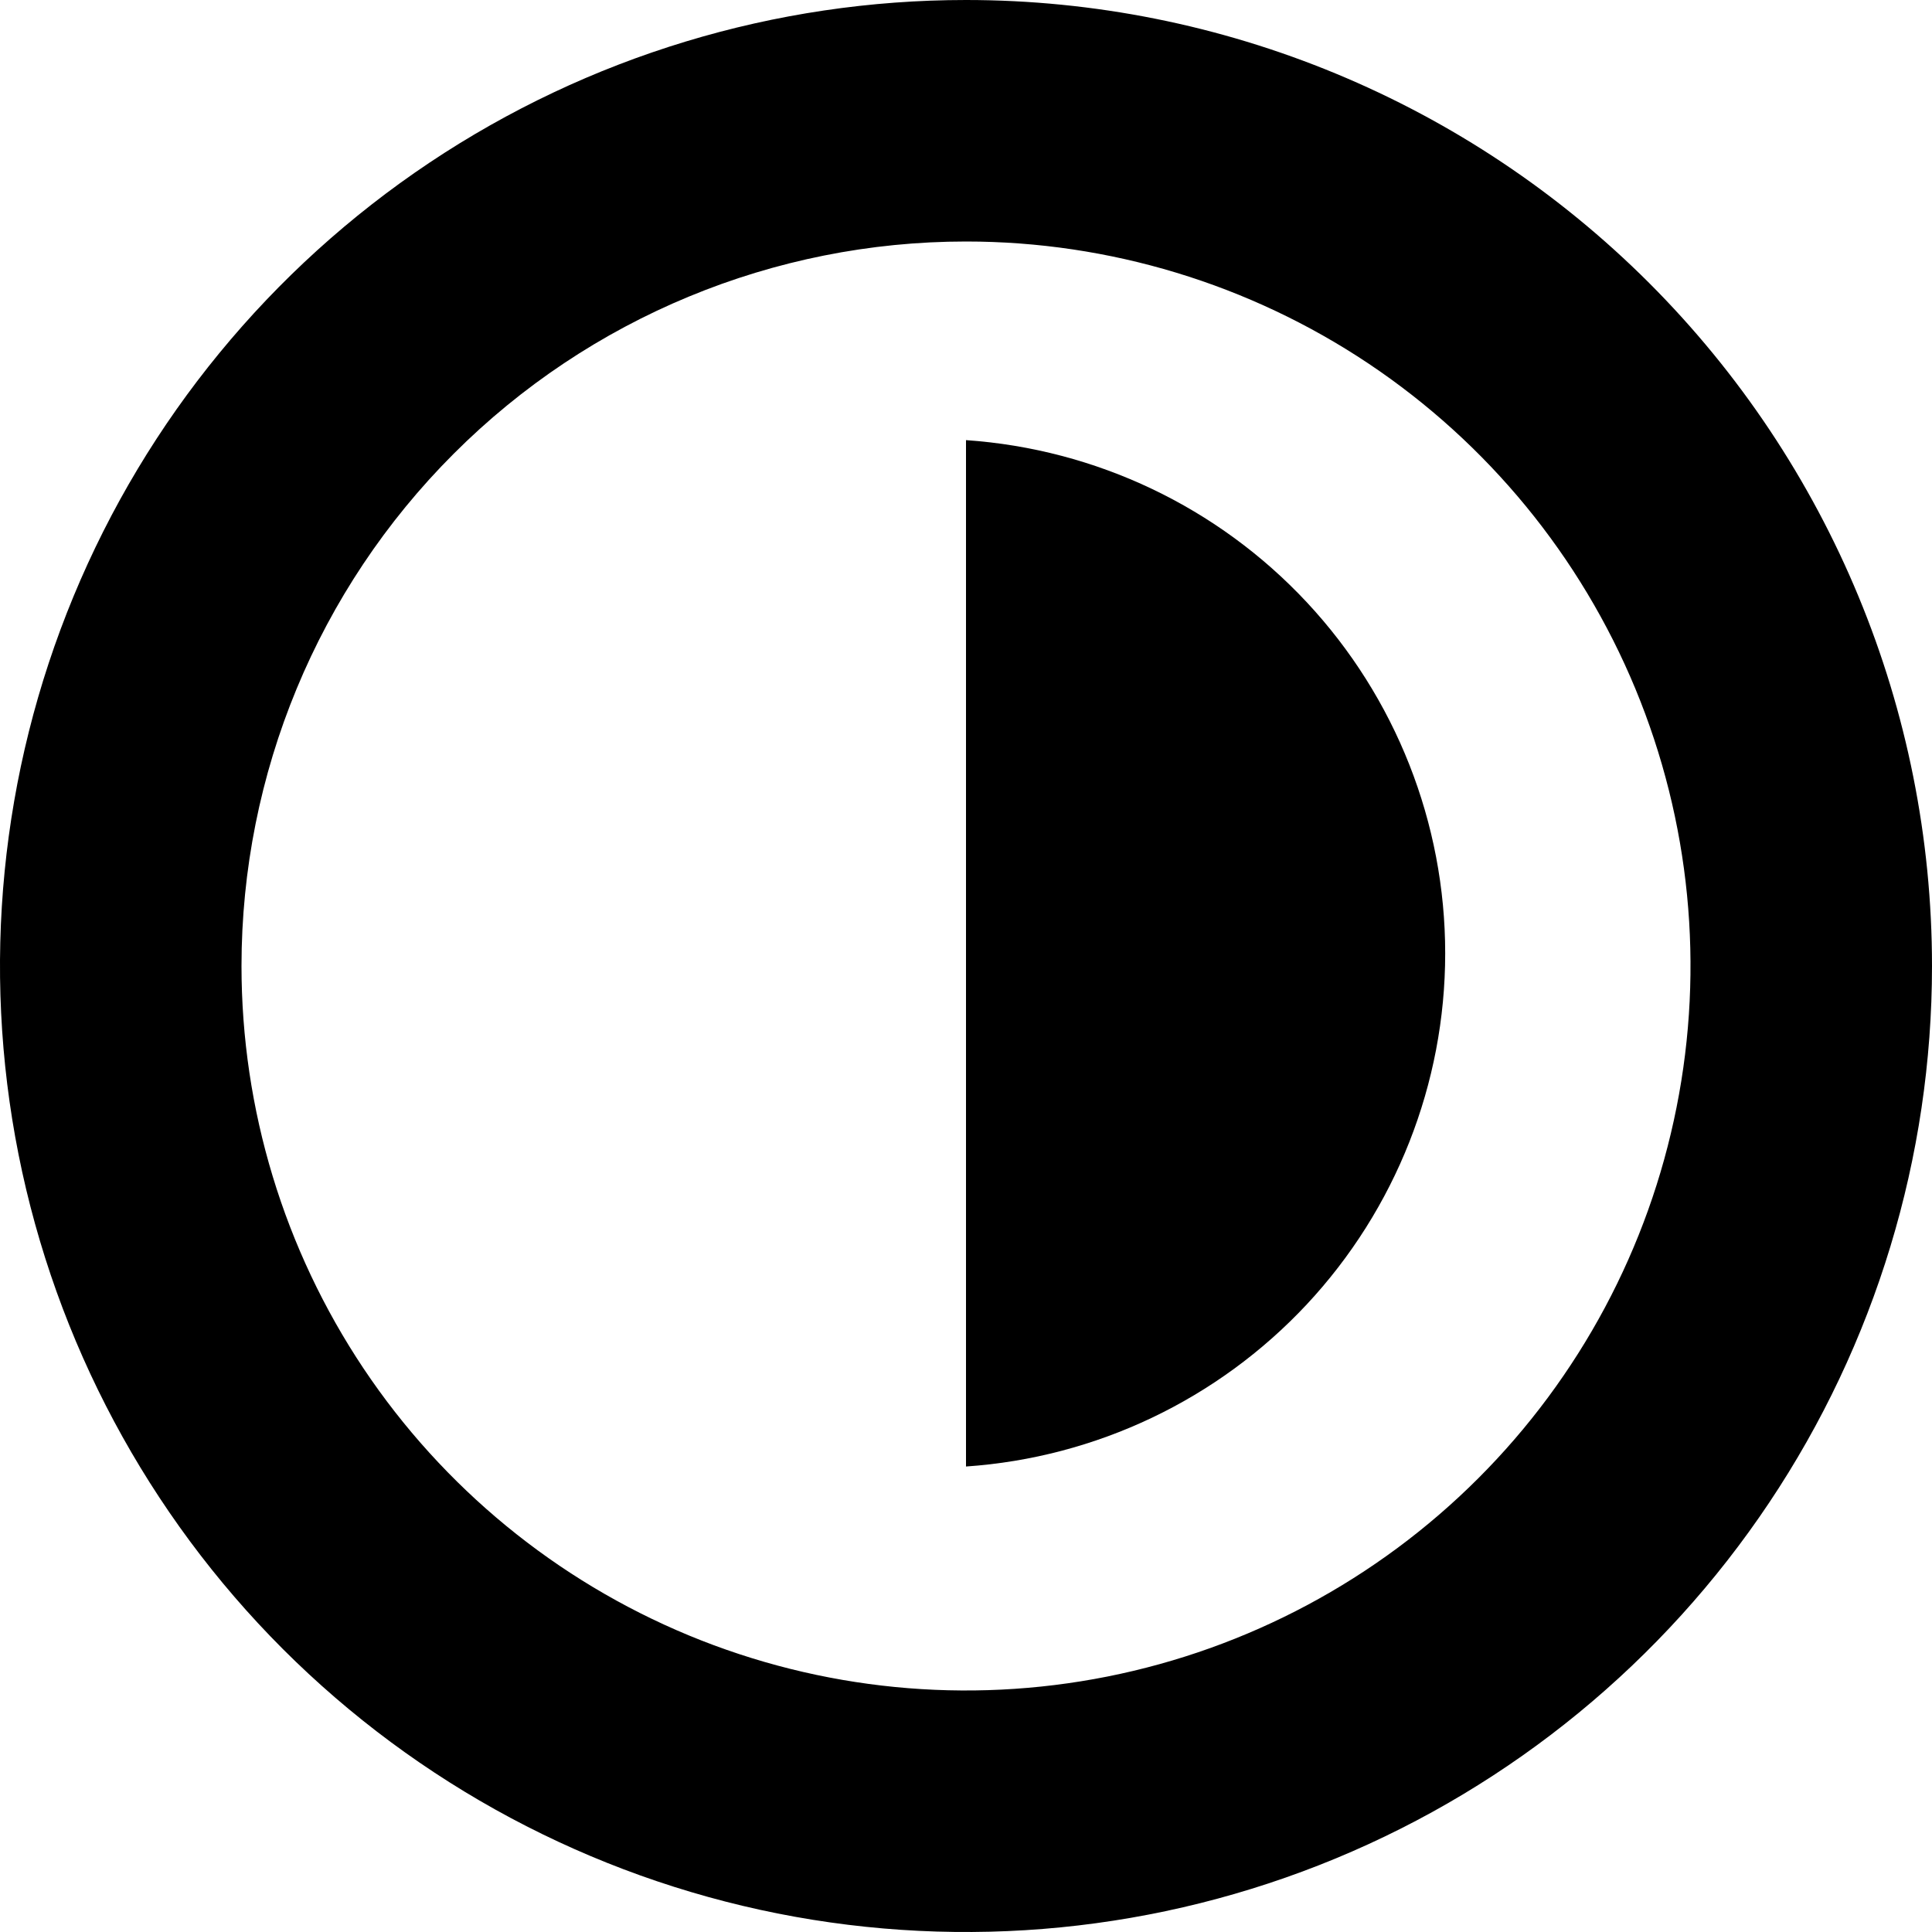
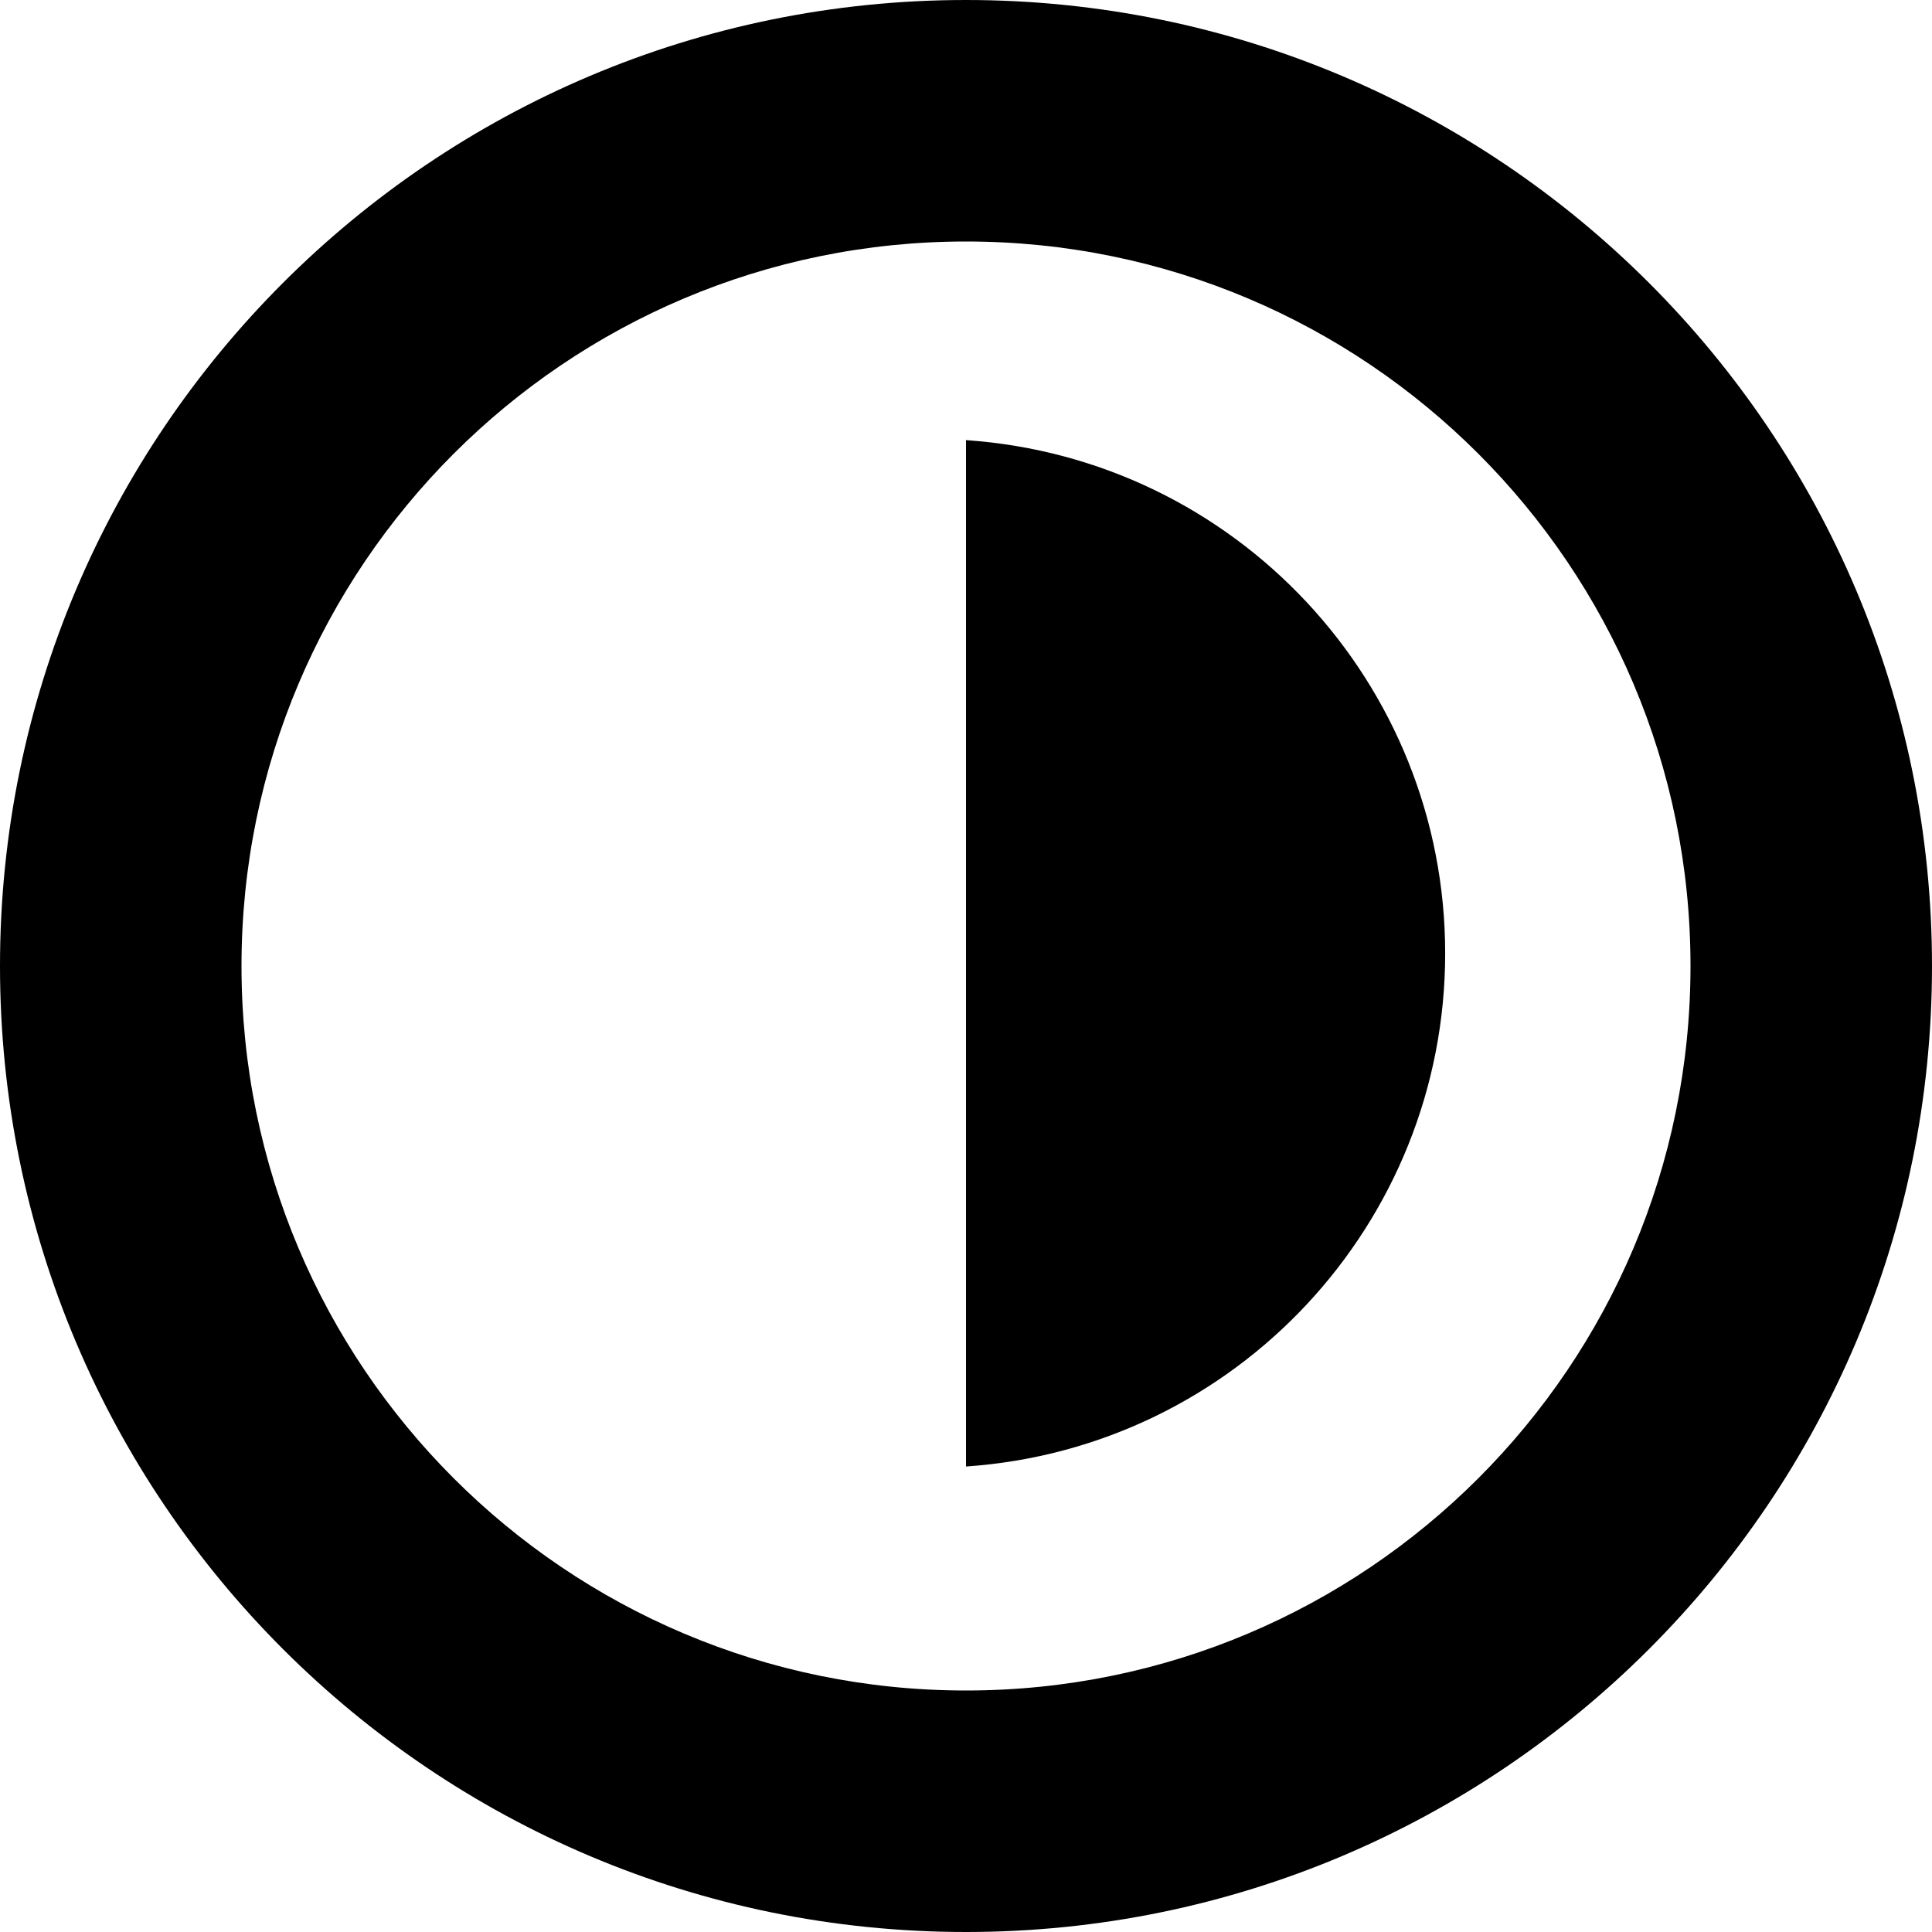
- <svg xmlns="http://www.w3.org/2000/svg" width="32" height="32" viewBox="0 0 32 32">
-   <path d="M16 4C18.373 4 20.694 4.704 22.667 6.022C24.64 7.341 26.178 9.215 27.087 11.408C27.995 13.601 28.233 16.013 27.769 18.341C27.306 20.669 26.163 22.807 24.485 24.485C22.807 26.163 20.669 27.306 18.341 27.769C16.013 28.232 13.601 27.995 11.408 27.087C9.215 26.178 7.341 24.64 6.022 22.667C4.704 20.694 4 18.373 4 16C4 12.817 5.264 9.765 7.515 7.515C9.765 5.264 12.817 4 16 4ZM16 0C12.835 0 9.742 0.938 7.111 2.696C4.48 4.455 2.429 6.953 1.218 9.877C0.007 12.801 -0.31 16.018 0.307 19.121C0.925 22.225 2.449 25.076 4.686 27.314C6.924 29.551 9.775 31.075 12.879 31.693C15.982 32.31 19.199 31.993 22.123 30.782C25.047 29.571 27.545 27.52 29.303 24.889C31.062 22.258 32 19.165 32 16C32 11.757 30.314 7.687 27.314 4.686C24.313 1.686 20.244 0 16 0Z" />
-   <path d="M16 24.29C18.154 24.142 20.171 23.182 21.644 21.605C23.117 20.027 23.937 17.949 23.937 15.79C23.937 13.631 23.117 11.553 21.644 9.975C20.171 8.398 18.154 7.438 16 7.29" />
+ <svg xmlns="http://www.w3.org/2000/svg" width="32" height="32">
+   <path d="M16 4a12 12 0 1 1 0 24 12 12 0 0 1 0-24Zm0-4a16 16 0 1 0 0 32 16 16 0 0 0 0-32Z" />
+   <path d="M16 24.29a8.52 8.52 0 0 0 0-17" />
</svg>
